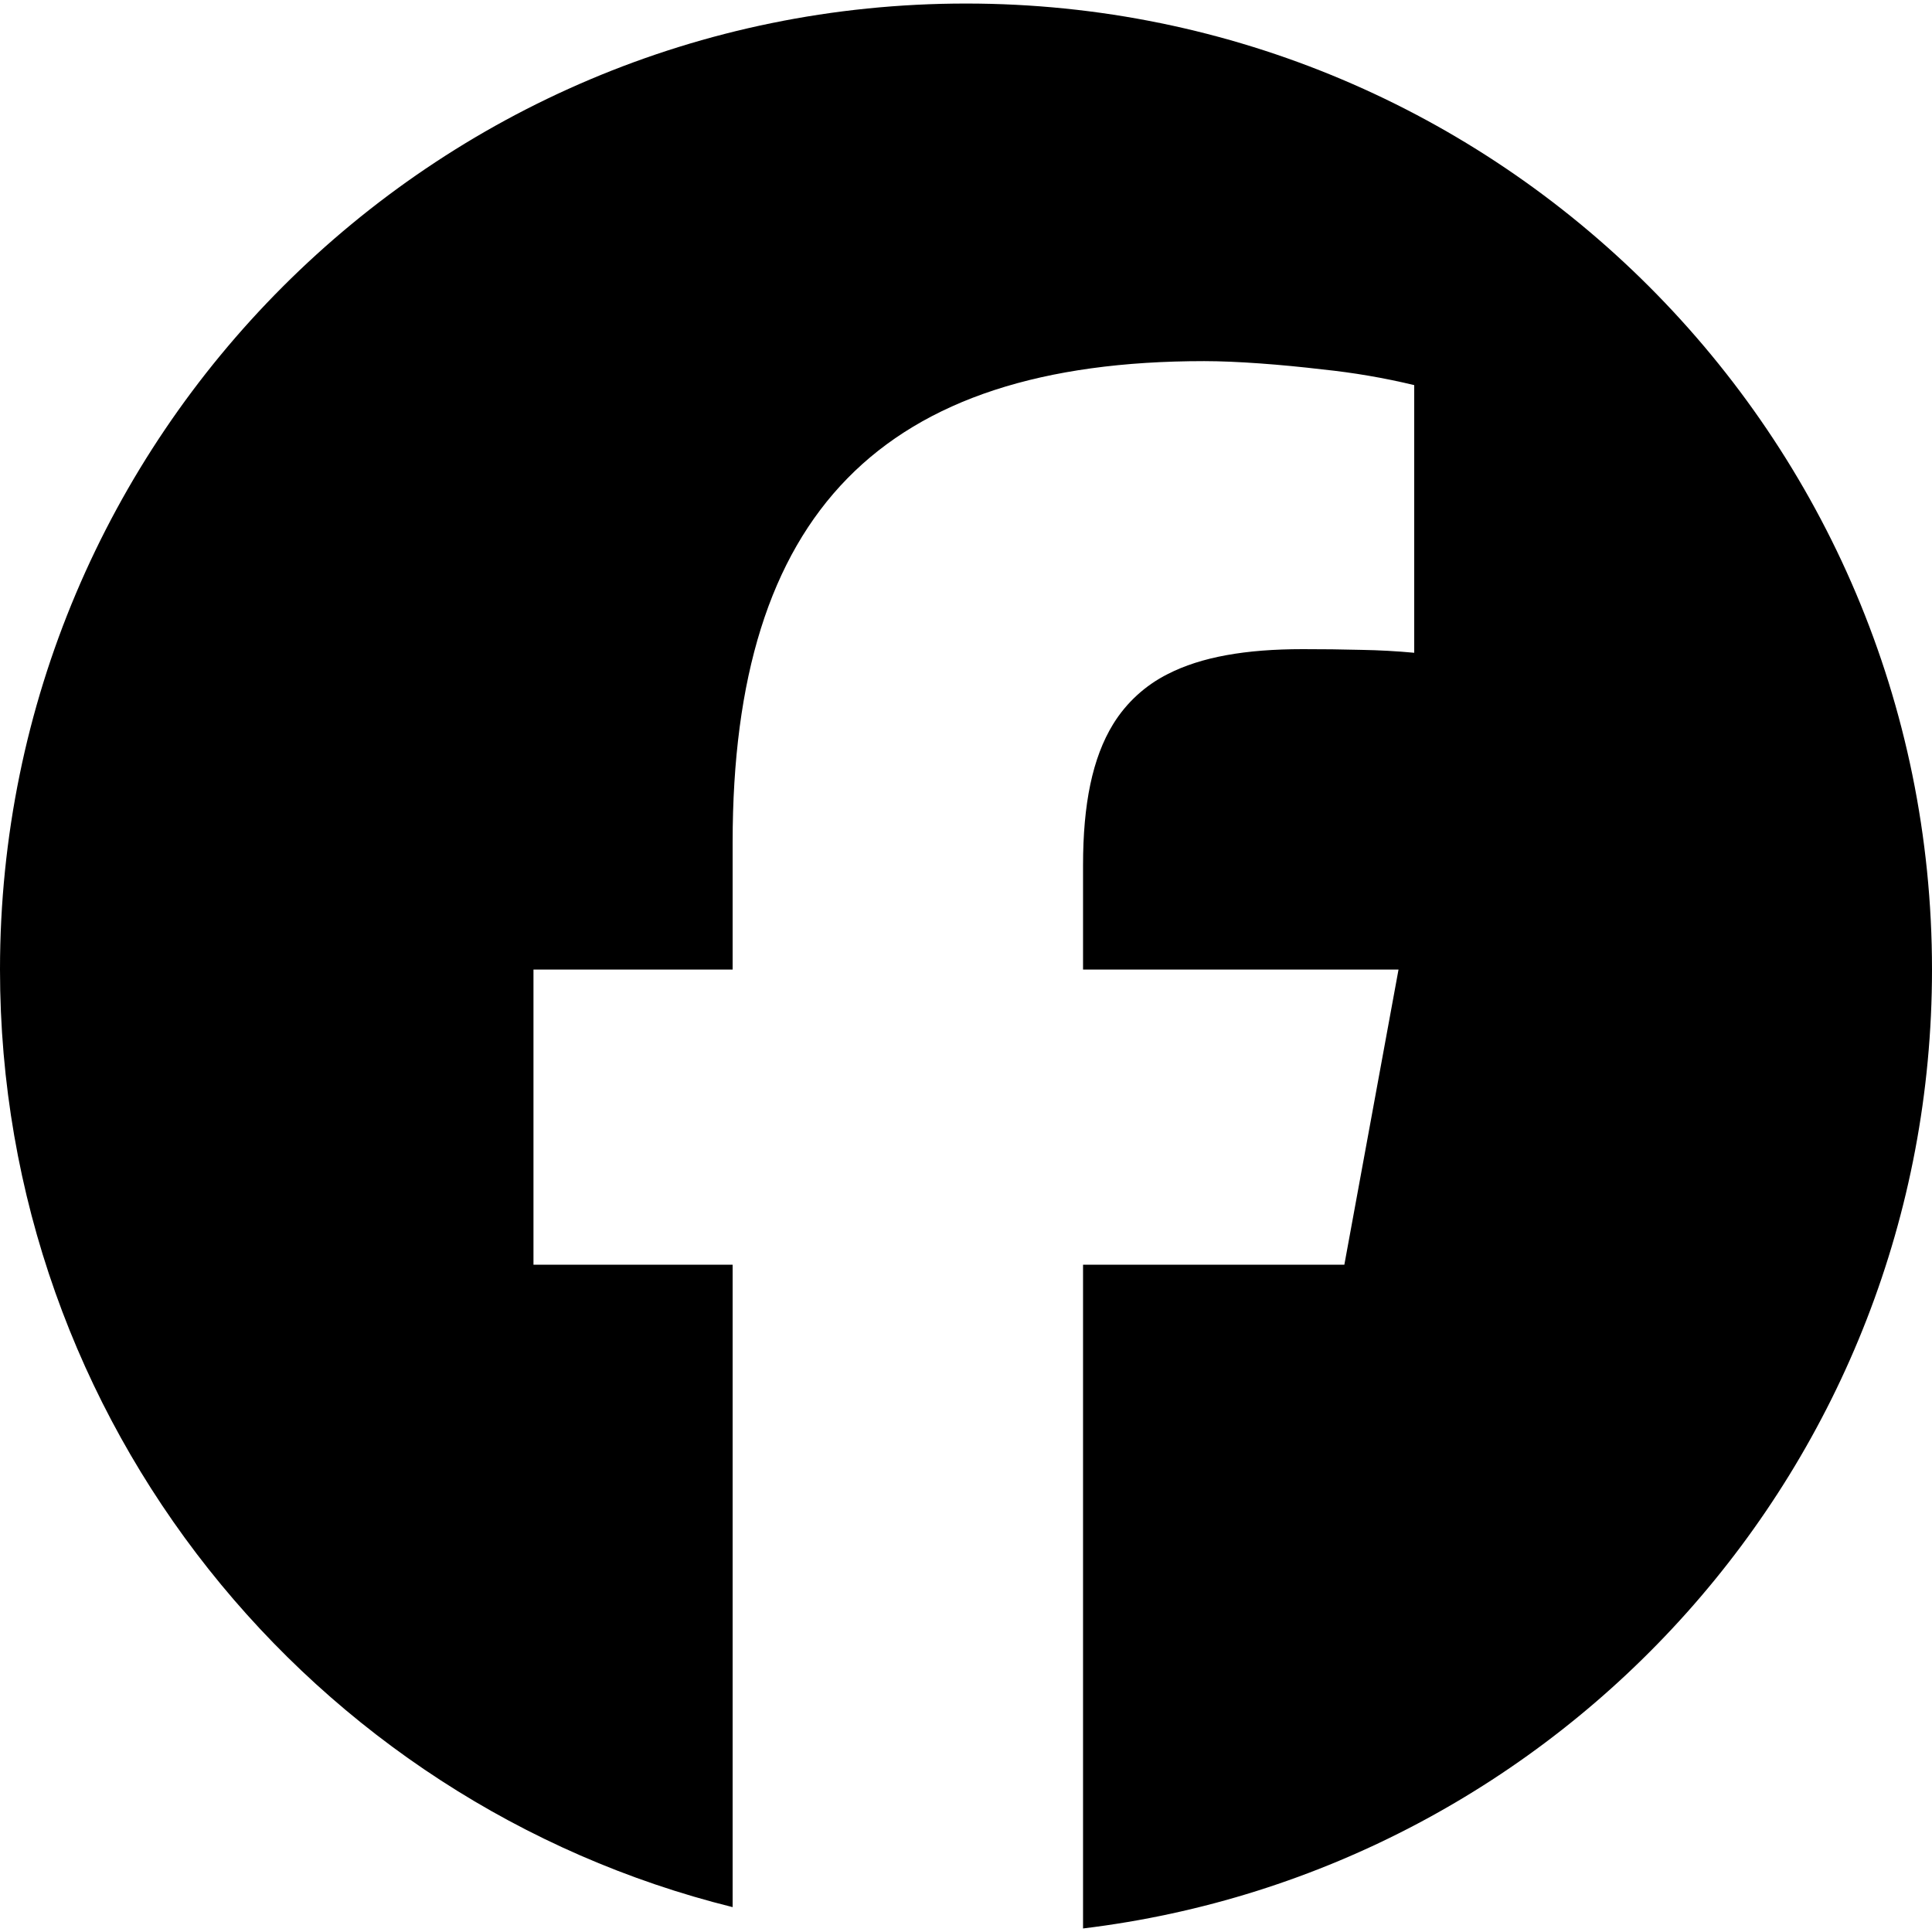
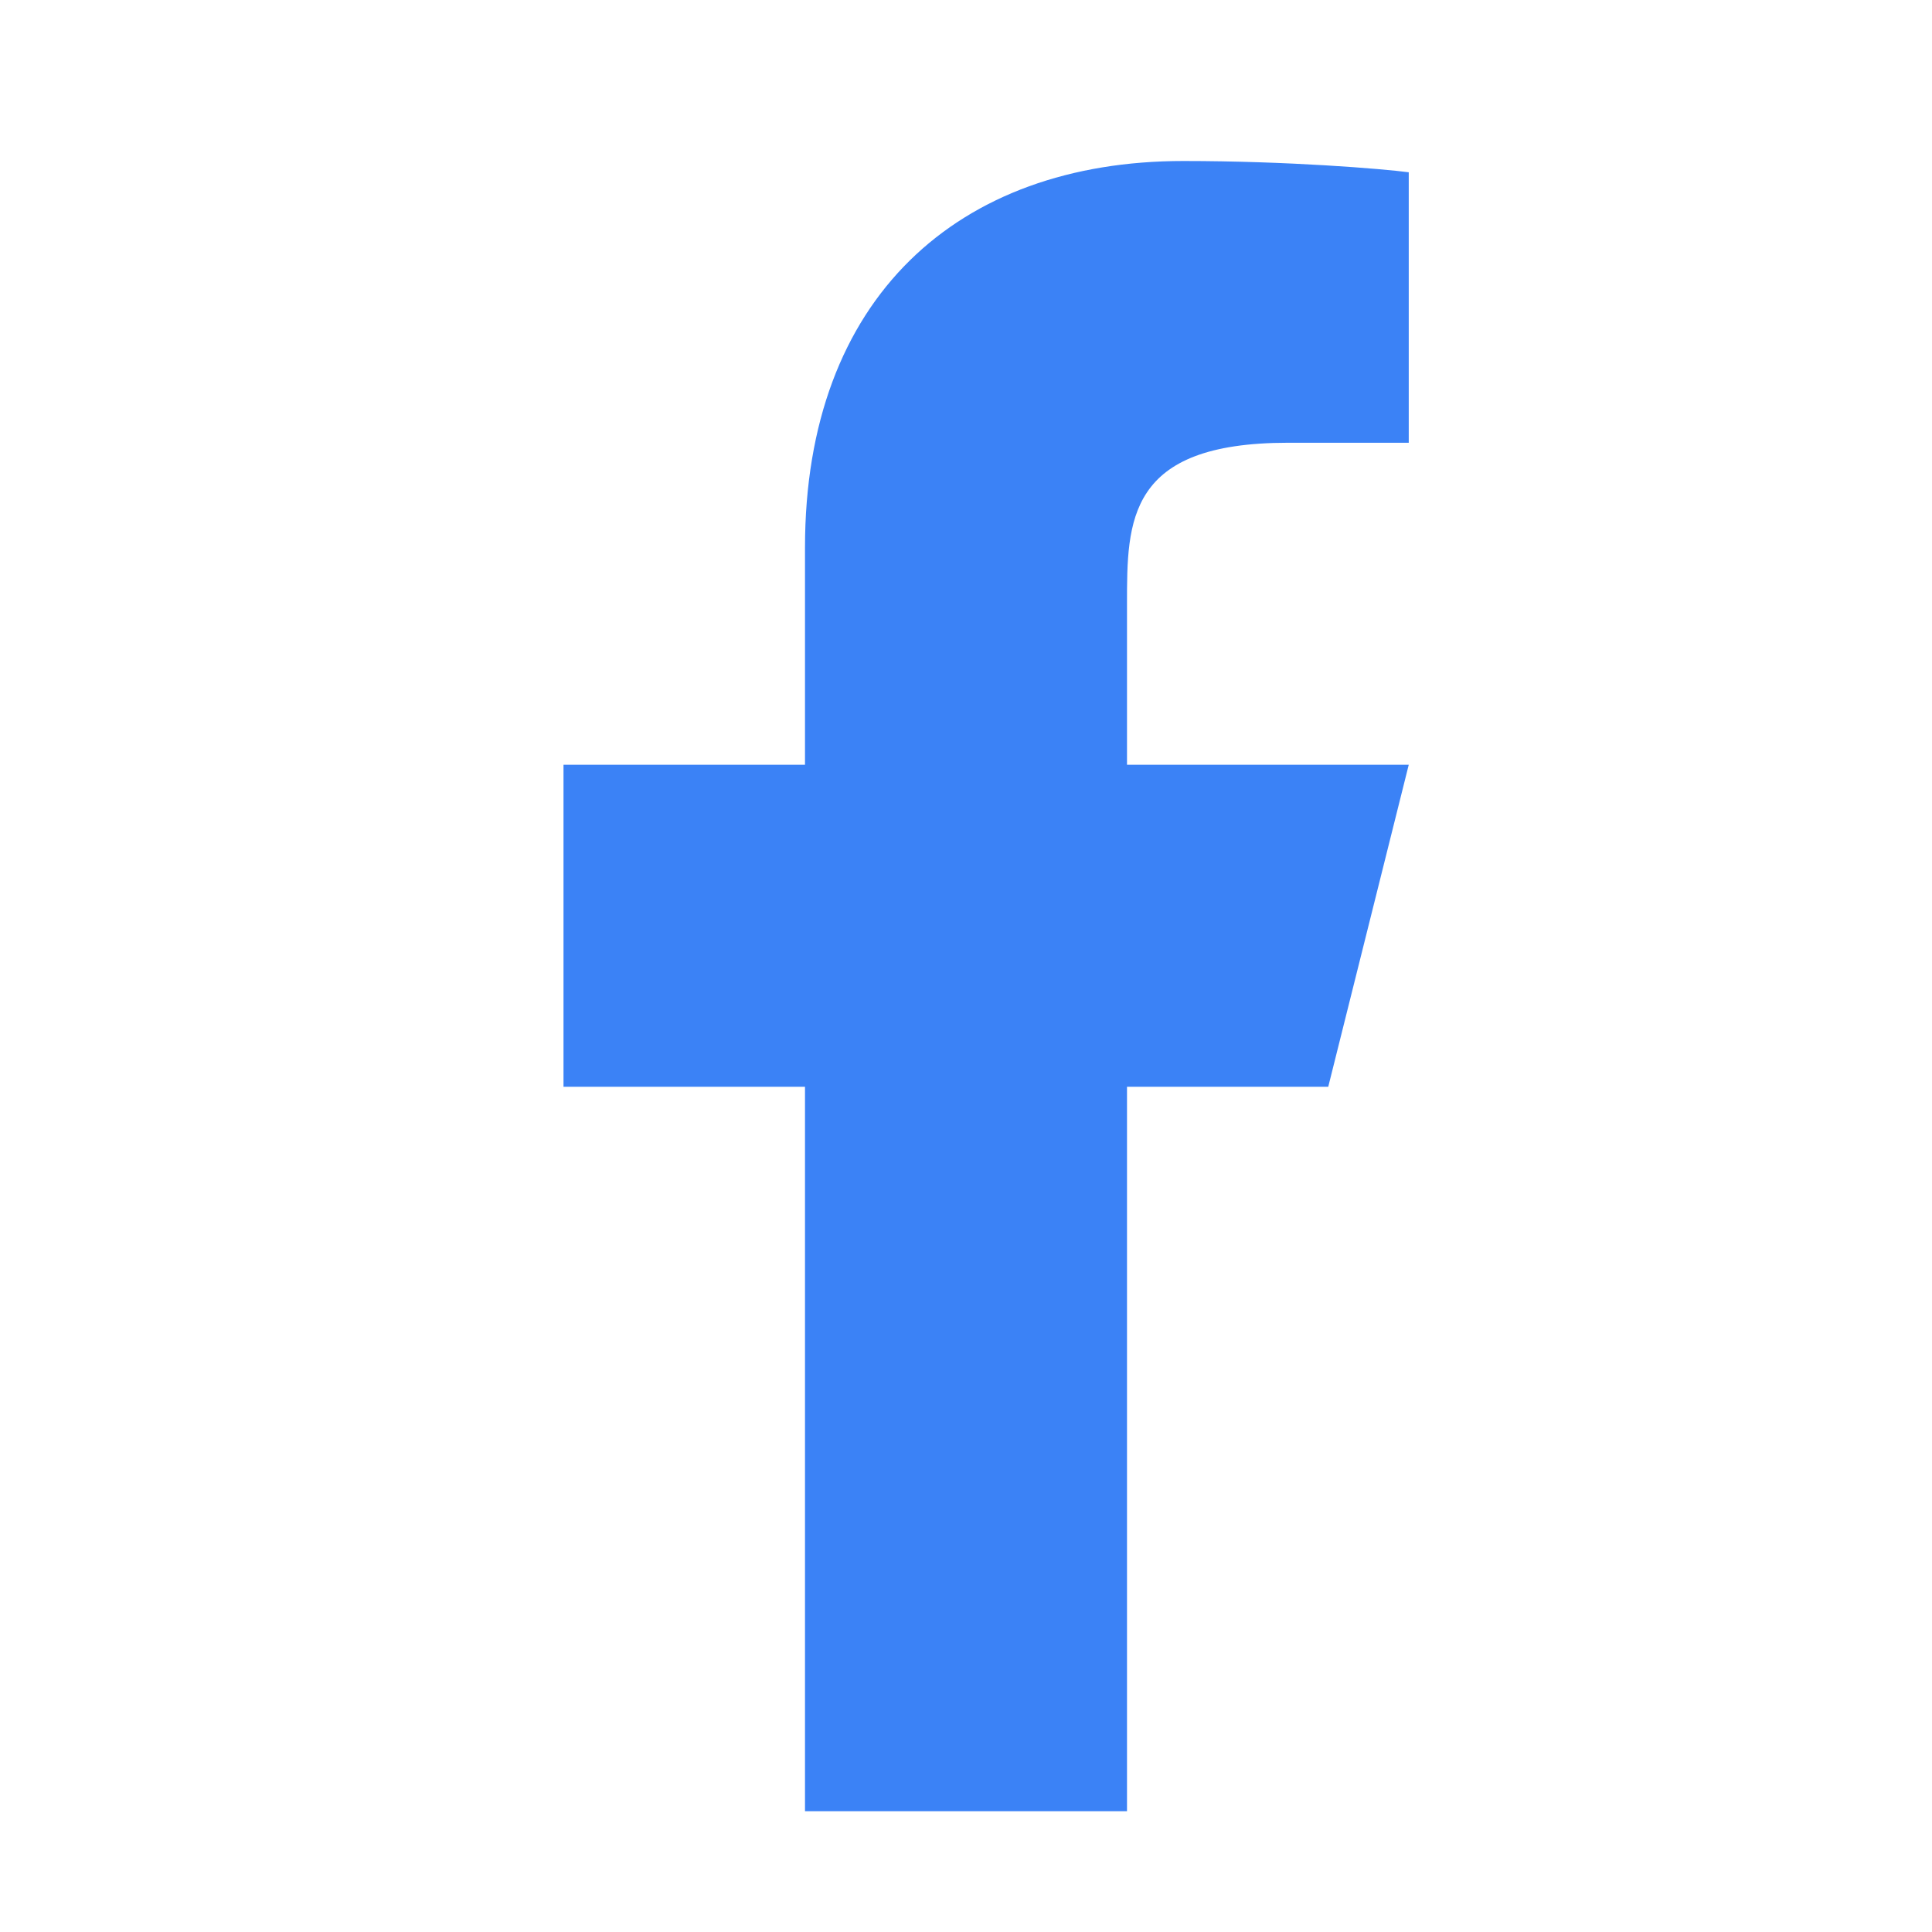
- <svg xmlns="http://www.w3.org/2000/svg" role="img" viewBox="0 0 24 24">
-   <path d="M9.101 23.691v-7.98H6.627v-3.667h2.474v-1.58c0-4.085 1.848-5.978 5.858-5.978.401 0 .955.042 1.468.103a8.68 8.68 0 0 1 1.141.195v3.325a8.623 8.623 0 0 0-.653-.036 26.805 26.805 0 0 0-.733-.009c-.707 0-1.259.096-1.675.309a1.686 1.686 0 0 0-.679.622c-.258.42-.374.995-.374 1.752v1.297h3.919l-.386 2.103-.287 1.564h-3.246v8.245C19.396 23.238 24 18.179 24 12.044c0-6.627-5.373-12-12-12s-12 5.373-12 12c0 5.628 3.874 10.35 9.101 11.647Z" />
+ <svg xmlns="http://www.w3.org/2000/svg" viewBox="0 0 24 24" width="24" height="24" fill="#3b82f6">
+   <path d="M14 13.5h2.5l1-4H14v-2c0-1.03 0-2 2-2h1.5V2.14c-.326-.043-1.5-.14-2.8-.14-2.8 0-4.7 1.7-4.7 4.8v2.7H7v4h3v9h4v-9z" />
</svg>
